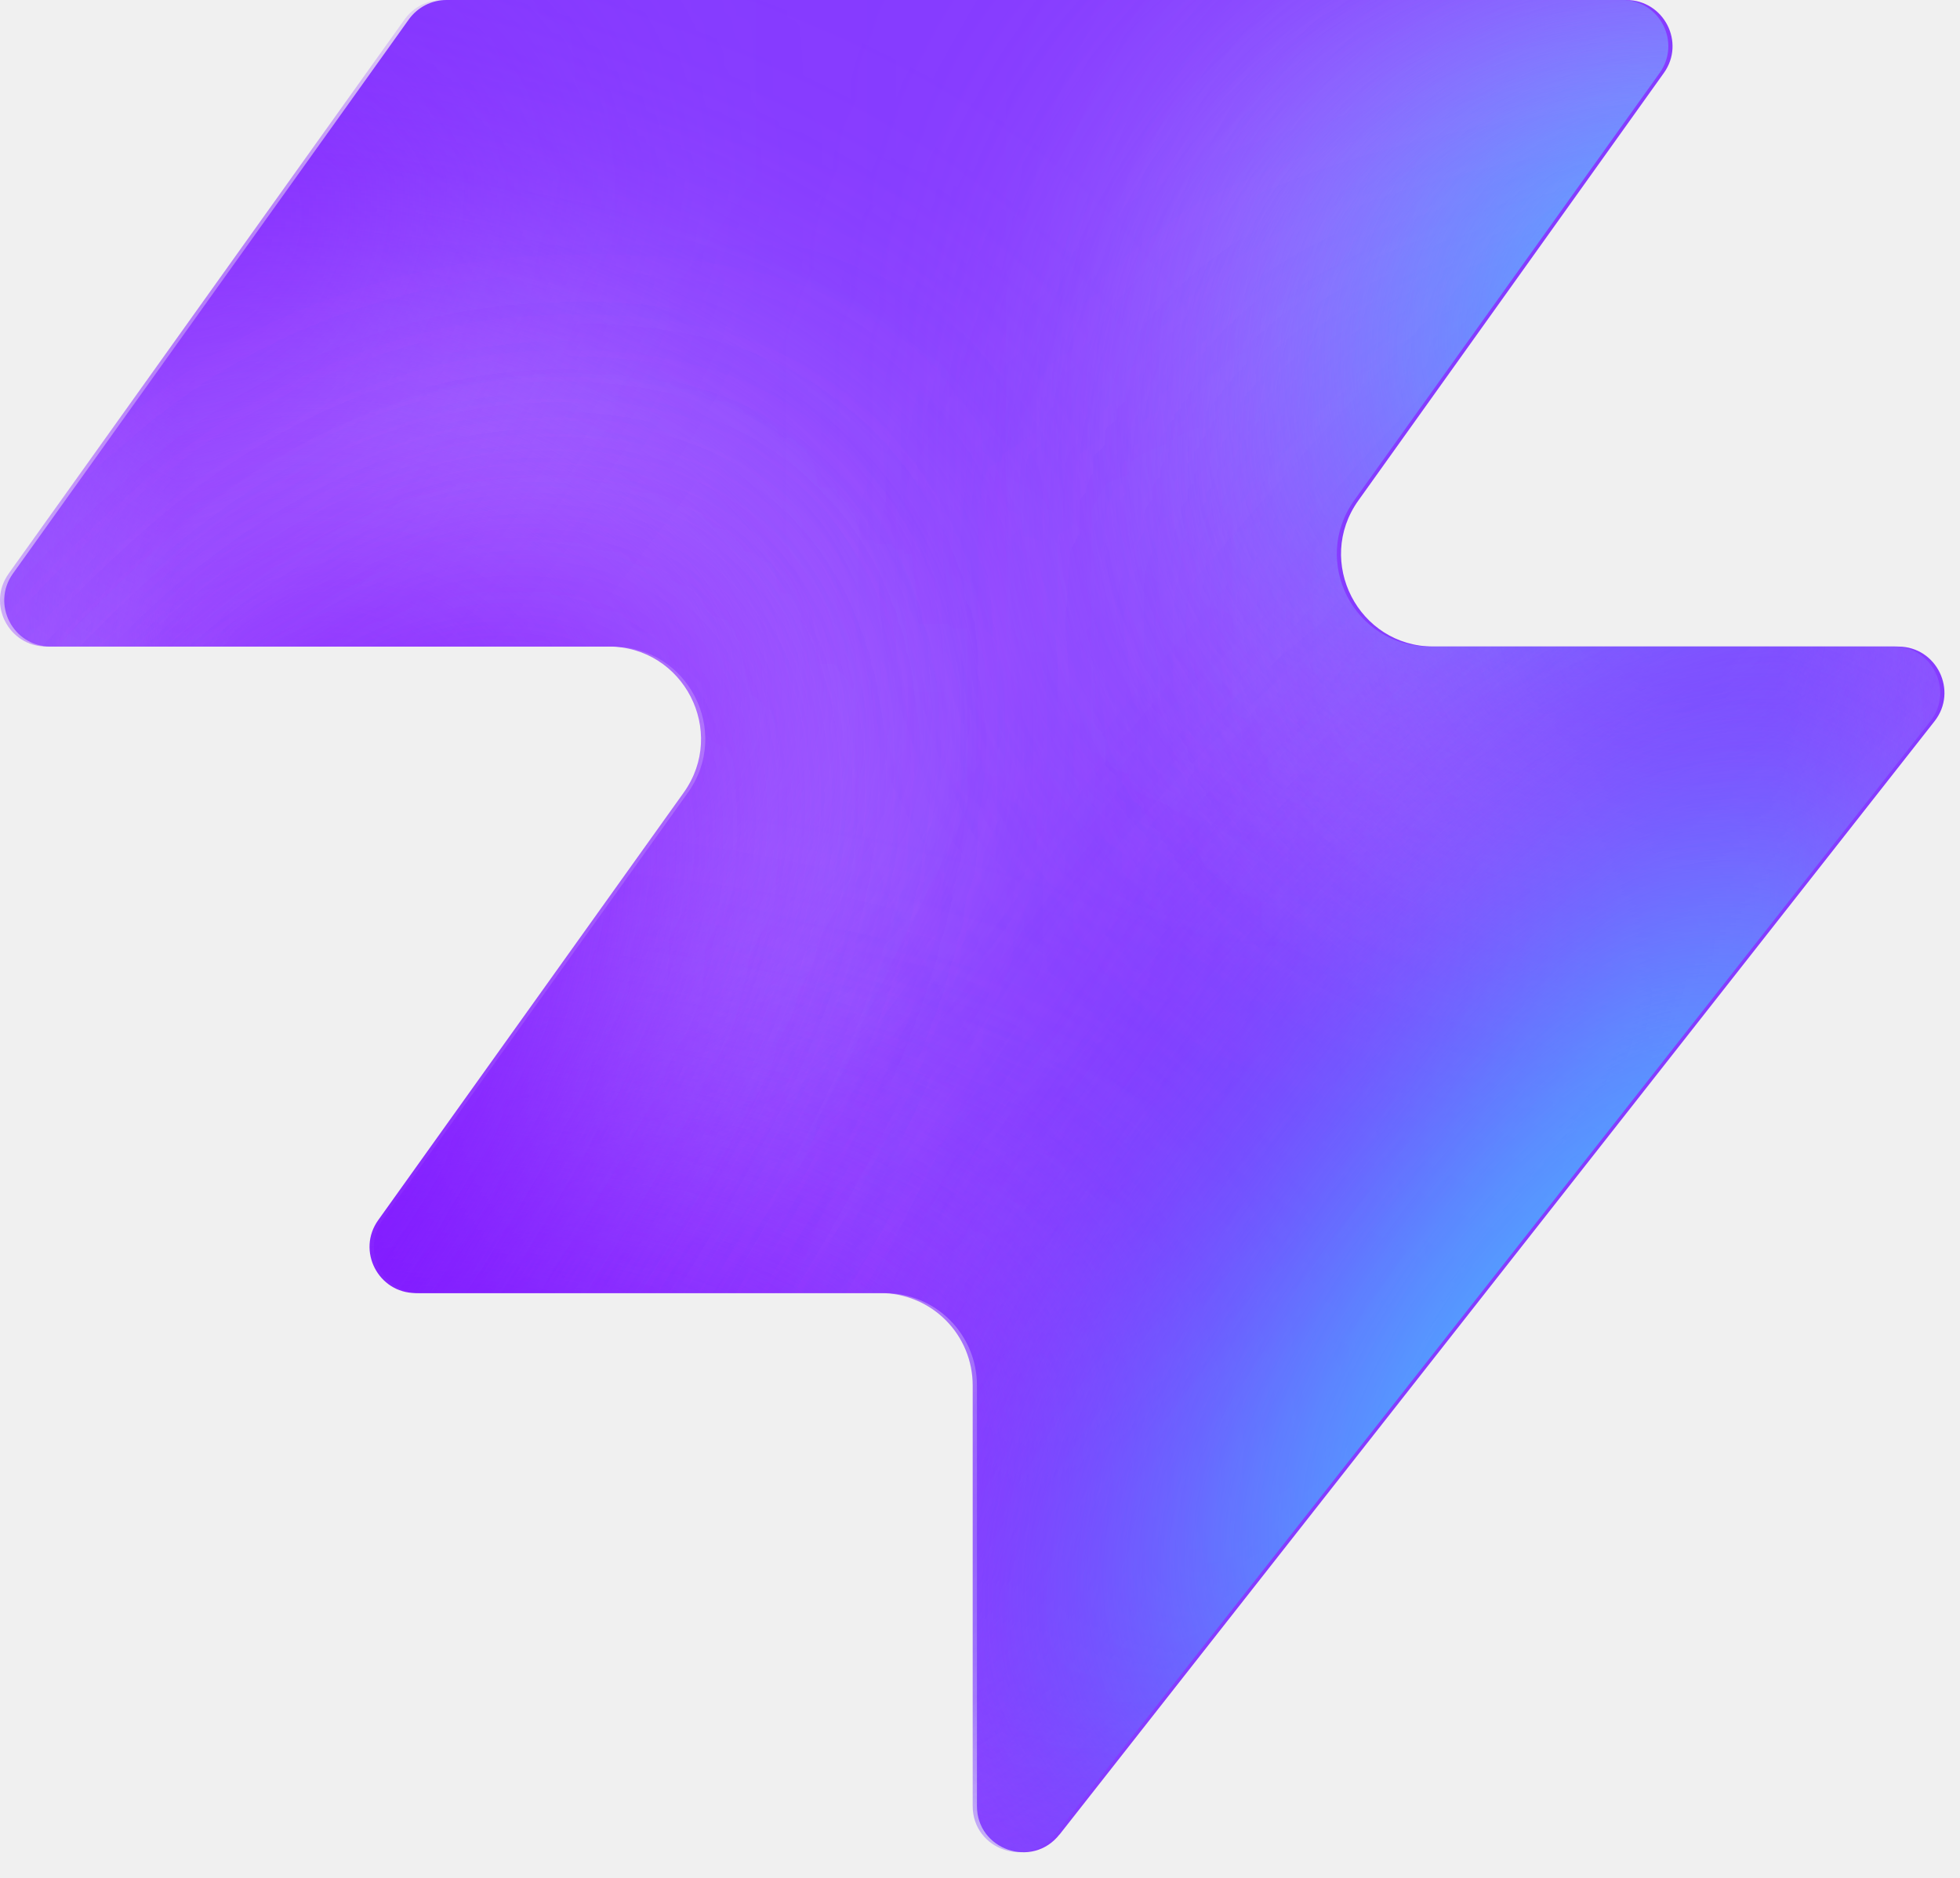
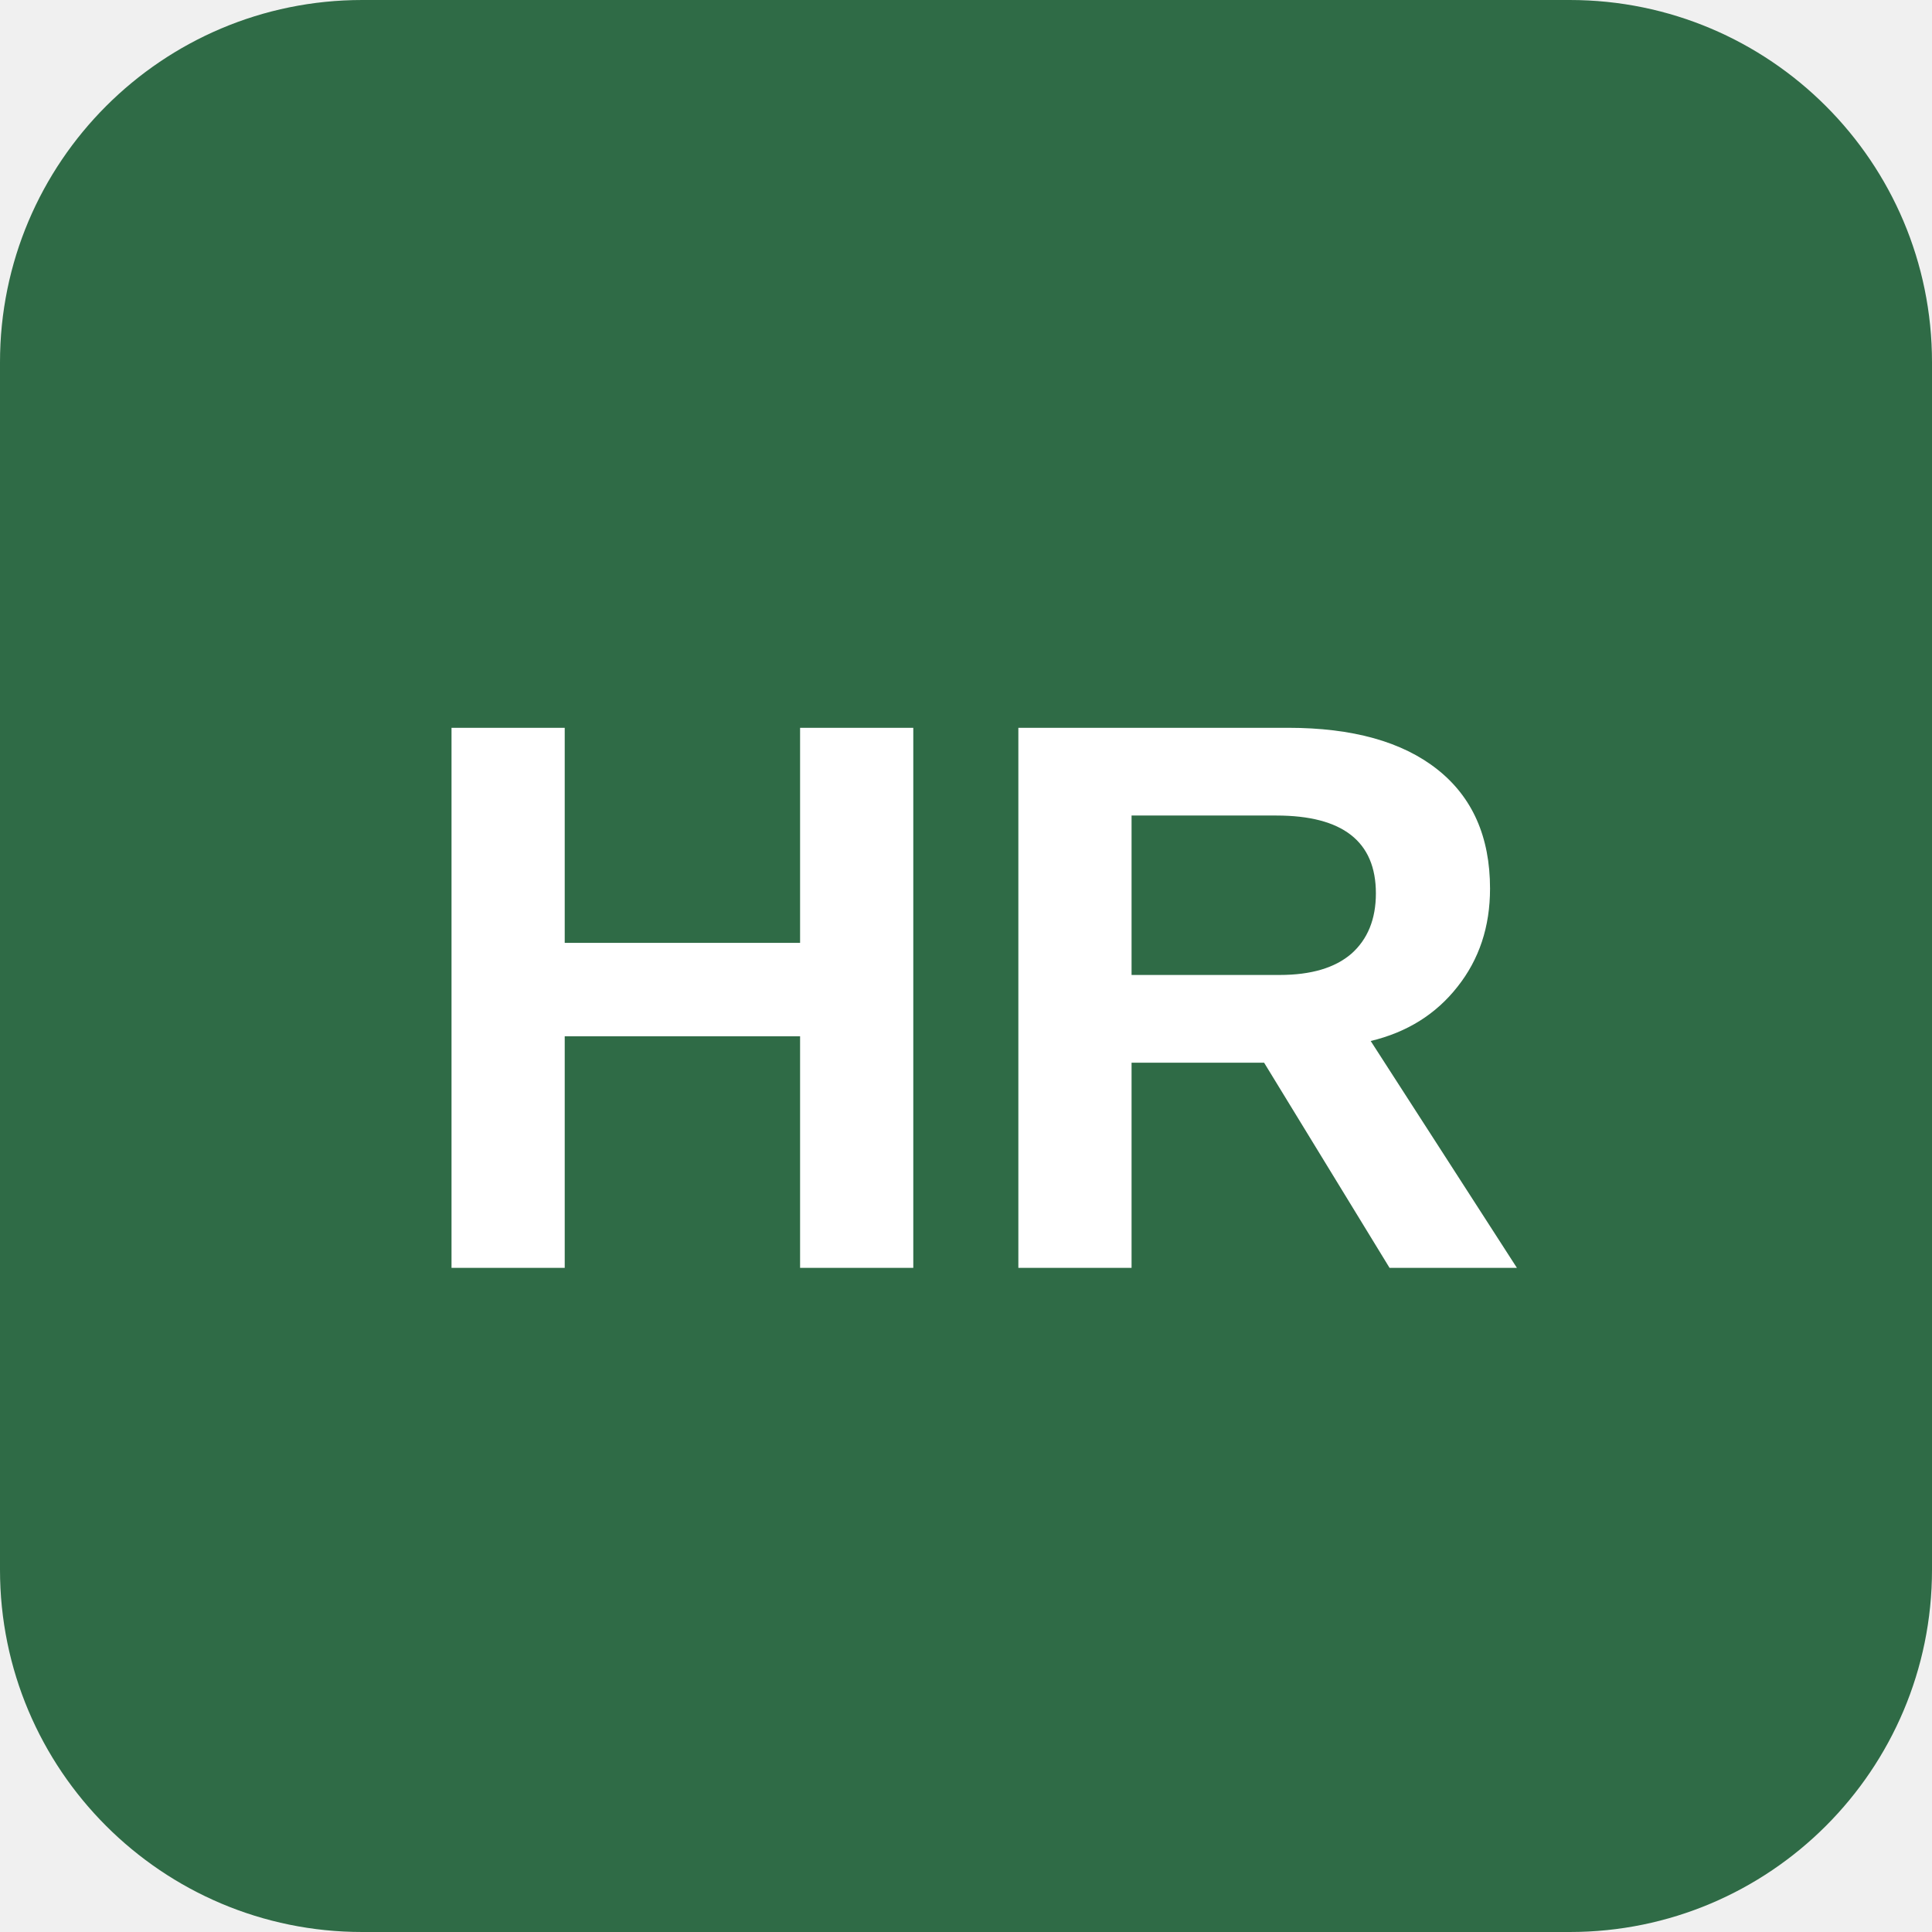
- <svg xmlns="http://www.w3.org/2000/svg" width="48" height="46" fill="none" viewBox="0 0 48 46">
-   <path fill="#863bff" d="M25.946 44.938c-.664.845-2.021.375-2.021-.698V33.937a2.26 2.26 0 0 0-2.262-2.262H10.287c-.92 0-1.456-1.04-.92-1.788l7.48-10.471c1.07-1.497 0-3.578-1.842-3.578H1.237c-.92 0-1.456-1.04-.92-1.788L10.013.474c.214-.297.556-.474.92-.474h28.894c.92 0 1.456 1.04.92 1.788l-7.48 10.471c-1.07 1.498 0 3.579 1.842 3.579h11.377c.943 0 1.473 1.088.89 1.83L25.947 44.94z" style="fill:#863bff;fill:color(display-p3 .525 .23 1);fill-opacity:1" />
-   <mask id="a" width="48" height="46" x="0" y="0" maskUnits="userSpaceOnUse" style="mask-type:alpha">
-     <path fill="#000" d="M25.842 44.938c-.664.844-2.021.375-2.021-.698V33.937a2.26 2.26 0 0 0-2.262-2.262H10.183c-.92 0-1.456-1.04-.92-1.788l7.48-10.471c1.07-1.498 0-3.579-1.842-3.579H1.133c-.92 0-1.456-1.04-.92-1.787L9.91.473c.214-.297.556-.474.92-.474h28.894c.92 0 1.456 1.04.92 1.788l-7.48 10.471c-1.07 1.498 0 3.578 1.842 3.578h11.377c.943 0 1.473 1.088.89 1.832L25.843 44.94z" style="fill:#000;fill-opacity:1" />
-   </mask>
-   <g mask="url(#a)">
-     <g filter="url(#b)">
-       <ellipse cx="5.508" cy="14.704" fill="#ede6ff" rx="5.508" ry="14.704" style="fill:#ede6ff;fill:color(display-p3 .927 .903 1);fill-opacity:1" transform="matrix(.00324 1 1 -.00324 -4.47 31.516)" />
-     </g>
-     <g filter="url(#c)">
-       <ellipse cx="10.399" cy="29.851" fill="#ede6ff" rx="10.399" ry="29.851" style="fill:#ede6ff;fill:color(display-p3 .927 .903 1);fill-opacity:1" transform="matrix(.00324 1 1 -.00324 -39.328 7.883)" />
-     </g>
-     <g filter="url(#d)">
-       <ellipse cx="5.508" cy="30.487" fill="#7e14ff" rx="5.508" ry="30.487" style="fill:#7e14ff;fill:color(display-p3 .492 .077 1);fill-opacity:1" transform="rotate(89.814 -25.913 -14.639)scale(1 -1)" />
-     </g>
-     <g filter="url(#e)">
-       <ellipse cx="5.508" cy="30.599" fill="#7e14ff" rx="5.508" ry="30.599" style="fill:#7e14ff;fill:color(display-p3 .492 .077 1);fill-opacity:1" transform="rotate(89.814 -32.644 -3.334)scale(1 -1)" />
-     </g>
-     <g filter="url(#f)">
-       <ellipse cx="5.508" cy="30.599" fill="#7e14ff" rx="5.508" ry="30.599" style="fill:#7e14ff;fill:color(display-p3 .492 .077 1);fill-opacity:1" transform="matrix(.00324 1 1 -.00324 -34.34 30.47)" />
-     </g>
-     <g filter="url(#g)">
-       <ellipse cx="14.072" cy="22.078" fill="#ede6ff" rx="14.072" ry="22.078" style="fill:#ede6ff;fill:color(display-p3 .927 .903 1);fill-opacity:1" transform="rotate(93.35 24.506 48.493)scale(-1 1)" />
-     </g>
-     <g filter="url(#h)">
-       <ellipse cx="3.47" cy="21.501" fill="#7e14ff" rx="3.47" ry="21.501" style="fill:#7e14ff;fill:color(display-p3 .492 .077 1);fill-opacity:1" transform="rotate(89.009 28.708 47.59)scale(-1 1)" />
-     </g>
-     <g filter="url(#i)">
-       <ellipse cx="3.47" cy="21.501" fill="#7e14ff" rx="3.47" ry="21.501" style="fill:#7e14ff;fill:color(display-p3 .492 .077 1);fill-opacity:1" transform="rotate(89.009 28.708 47.59)scale(-1 1)" />
-     </g>
-     <g filter="url(#j)">
-       <ellipse cx=".387" cy="8.972" fill="#7e14ff" rx="4.407" ry="29.108" style="fill:#7e14ff;fill:color(display-p3 .492 .077 1);fill-opacity:1" transform="rotate(39.51 .387 8.972)" />
-     </g>
-     <g filter="url(#k)">
-       <ellipse cx="47.523" cy="-6.092" fill="#7e14ff" rx="4.407" ry="29.108" style="fill:#7e14ff;fill:color(display-p3 .492 .077 1);fill-opacity:1" transform="rotate(37.892 47.523 -6.092)" />
-     </g>
-     <g filter="url(#l)">
-       <ellipse cx="41.412" cy="6.333" fill="#47bfff" rx="5.971" ry="9.665" style="fill:#47bfff;fill:color(display-p3 .28 .748 1);fill-opacity:1" transform="rotate(37.892 41.412 6.333)" />
-     </g>
-     <g filter="url(#m)">
-       <ellipse cx="-1.879" cy="38.332" fill="#7e14ff" rx="4.407" ry="29.108" style="fill:#7e14ff;fill:color(display-p3 .492 .077 1);fill-opacity:1" transform="rotate(37.892 -1.88 38.332)" />
-     </g>
-     <g filter="url(#n)">
-       <ellipse cx="-1.879" cy="38.332" fill="#7e14ff" rx="4.407" ry="29.108" style="fill:#7e14ff;fill:color(display-p3 .492 .077 1);fill-opacity:1" transform="rotate(37.892 -1.88 38.332)" />
-     </g>
-     <g filter="url(#o)">
-       <ellipse cx="35.651" cy="29.907" fill="#7e14ff" rx="4.407" ry="29.108" style="fill:#7e14ff;fill:color(display-p3 .492 .077 1);fill-opacity:1" transform="rotate(37.892 35.651 29.907)" />
-     </g>
-     <g filter="url(#p)">
-       <ellipse cx="38.418" cy="32.4" fill="#47bfff" rx="5.971" ry="15.297" style="fill:#47bfff;fill:color(display-p3 .28 .748 1);fill-opacity:1" transform="rotate(37.892 38.418 32.4)" />
-     </g>
-   </g>
-   <defs>
-     <filter id="b" width="60.045" height="41.654" x="-19.77" y="16.149" color-interpolation-filters="sRGB" filterUnits="userSpaceOnUse">
-       <feFlood flood-opacity="0" result="BackgroundImageFix" />
-       <feBlend in="SourceGraphic" in2="BackgroundImageFix" result="shape" />
-       <feGaussianBlur result="effect1_foregroundBlur_2002_17158" stdDeviation="7.659" />
-     </filter>
-     <filter id="c" width="90.34" height="51.437" x="-54.613" y="-7.533" color-interpolation-filters="sRGB" filterUnits="userSpaceOnUse">
-       <feFlood flood-opacity="0" result="BackgroundImageFix" />
-       <feBlend in="SourceGraphic" in2="BackgroundImageFix" result="shape" />
-       <feGaussianBlur result="effect1_foregroundBlur_2002_17158" stdDeviation="7.659" />
-     </filter>
-     <filter id="d" width="79.355" height="29.4" x="-49.64" y="2.03" color-interpolation-filters="sRGB" filterUnits="userSpaceOnUse">
-       <feFlood flood-opacity="0" result="BackgroundImageFix" />
-       <feBlend in="SourceGraphic" in2="BackgroundImageFix" result="shape" />
-       <feGaussianBlur result="effect1_foregroundBlur_2002_17158" stdDeviation="4.596" />
-     </filter>
-     <filter id="e" width="79.579" height="29.4" x="-45.045" y="20.029" color-interpolation-filters="sRGB" filterUnits="userSpaceOnUse">
-       <feFlood flood-opacity="0" result="BackgroundImageFix" />
-       <feBlend in="SourceGraphic" in2="BackgroundImageFix" result="shape" />
-       <feGaussianBlur result="effect1_foregroundBlur_2002_17158" stdDeviation="4.596" />
-     </filter>
-     <filter id="f" width="79.579" height="29.4" x="-43.513" y="21.178" color-interpolation-filters="sRGB" filterUnits="userSpaceOnUse">
-       <feFlood flood-opacity="0" result="BackgroundImageFix" />
-       <feBlend in="SourceGraphic" in2="BackgroundImageFix" result="shape" />
-       <feGaussianBlur result="effect1_foregroundBlur_2002_17158" stdDeviation="4.596" />
-     </filter>
-     <filter id="g" width="74.749" height="58.852" x="15.756" y="-17.901" color-interpolation-filters="sRGB" filterUnits="userSpaceOnUse">
-       <feFlood flood-opacity="0" result="BackgroundImageFix" />
-       <feBlend in="SourceGraphic" in2="BackgroundImageFix" result="shape" />
-       <feGaussianBlur result="effect1_foregroundBlur_2002_17158" stdDeviation="7.659" />
-     </filter>
-     <filter id="h" width="61.377" height="25.362" x="23.548" y="2.284" color-interpolation-filters="sRGB" filterUnits="userSpaceOnUse">
-       <feFlood flood-opacity="0" result="BackgroundImageFix" />
-       <feBlend in="SourceGraphic" in2="BackgroundImageFix" result="shape" />
-       <feGaussianBlur result="effect1_foregroundBlur_2002_17158" stdDeviation="4.596" />
-     </filter>
-     <filter id="i" width="61.377" height="25.362" x="23.548" y="2.284" color-interpolation-filters="sRGB" filterUnits="userSpaceOnUse">
-       <feFlood flood-opacity="0" result="BackgroundImageFix" />
-       <feBlend in="SourceGraphic" in2="BackgroundImageFix" result="shape" />
-       <feGaussianBlur result="effect1_foregroundBlur_2002_17158" stdDeviation="4.596" />
-     </filter>
-     <filter id="j" width="56.045" height="63.649" x="-27.636" y="-22.853" color-interpolation-filters="sRGB" filterUnits="userSpaceOnUse">
-       <feFlood flood-opacity="0" result="BackgroundImageFix" />
-       <feBlend in="SourceGraphic" in2="BackgroundImageFix" result="shape" />
-       <feGaussianBlur result="effect1_foregroundBlur_2002_17158" stdDeviation="4.596" />
-     </filter>
-     <filter id="k" width="54.814" height="64.646" x="20.116" y="-38.415" color-interpolation-filters="sRGB" filterUnits="userSpaceOnUse">
-       <feFlood flood-opacity="0" result="BackgroundImageFix" />
-       <feBlend in="SourceGraphic" in2="BackgroundImageFix" result="shape" />
-       <feGaussianBlur result="effect1_foregroundBlur_2002_17158" stdDeviation="4.596" />
-     </filter>
-     <filter id="l" width="33.541" height="35.313" x="24.641" y="-11.323" color-interpolation-filters="sRGB" filterUnits="userSpaceOnUse">
-       <feFlood flood-opacity="0" result="BackgroundImageFix" />
-       <feBlend in="SourceGraphic" in2="BackgroundImageFix" result="shape" />
-       <feGaussianBlur result="effect1_foregroundBlur_2002_17158" stdDeviation="4.596" />
-     </filter>
-     <filter id="m" width="54.814" height="64.646" x="-29.286" y="6.009" color-interpolation-filters="sRGB" filterUnits="userSpaceOnUse">
-       <feFlood flood-opacity="0" result="BackgroundImageFix" />
-       <feBlend in="SourceGraphic" in2="BackgroundImageFix" result="shape" />
-       <feGaussianBlur result="effect1_foregroundBlur_2002_17158" stdDeviation="4.596" />
-     </filter>
-     <filter id="n" width="54.814" height="64.646" x="-29.286" y="6.009" color-interpolation-filters="sRGB" filterUnits="userSpaceOnUse">
-       <feFlood flood-opacity="0" result="BackgroundImageFix" />
-       <feBlend in="SourceGraphic" in2="BackgroundImageFix" result="shape" />
-       <feGaussianBlur result="effect1_foregroundBlur_2002_17158" stdDeviation="4.596" />
-     </filter>
-     <filter id="o" width="54.814" height="64.646" x="8.244" y="-2.416" color-interpolation-filters="sRGB" filterUnits="userSpaceOnUse">
-       <feFlood flood-opacity="0" result="BackgroundImageFix" />
-       <feBlend in="SourceGraphic" in2="BackgroundImageFix" result="shape" />
-       <feGaussianBlur result="effect1_foregroundBlur_2002_17158" stdDeviation="4.596" />
-     </filter>
-     <filter id="p" width="39.409" height="43.623" x="18.713" y="10.588" color-interpolation-filters="sRGB" filterUnits="userSpaceOnUse">
-       <feFlood flood-opacity="0" result="BackgroundImageFix" />
-       <feBlend in="SourceGraphic" in2="BackgroundImageFix" result="shape" />
-       <feGaussianBlur result="effect1_foregroundBlur_2002_17158" stdDeviation="4.596" />
-     </filter>
-   </defs>
+ <svg xmlns="http://www.w3.org/2000/svg" viewBox="0 0 64 64" width="64" height="64">
+   <rect width="64" height="64" rx="12" fill="#2F6B46" />
+   <text x="32" y="42" text-anchor="middle" font-family="Arial, Helvetica, sans-serif" font-size="26" font-weight="700" fill="#FFFFFF">HR</text>
</svg>
